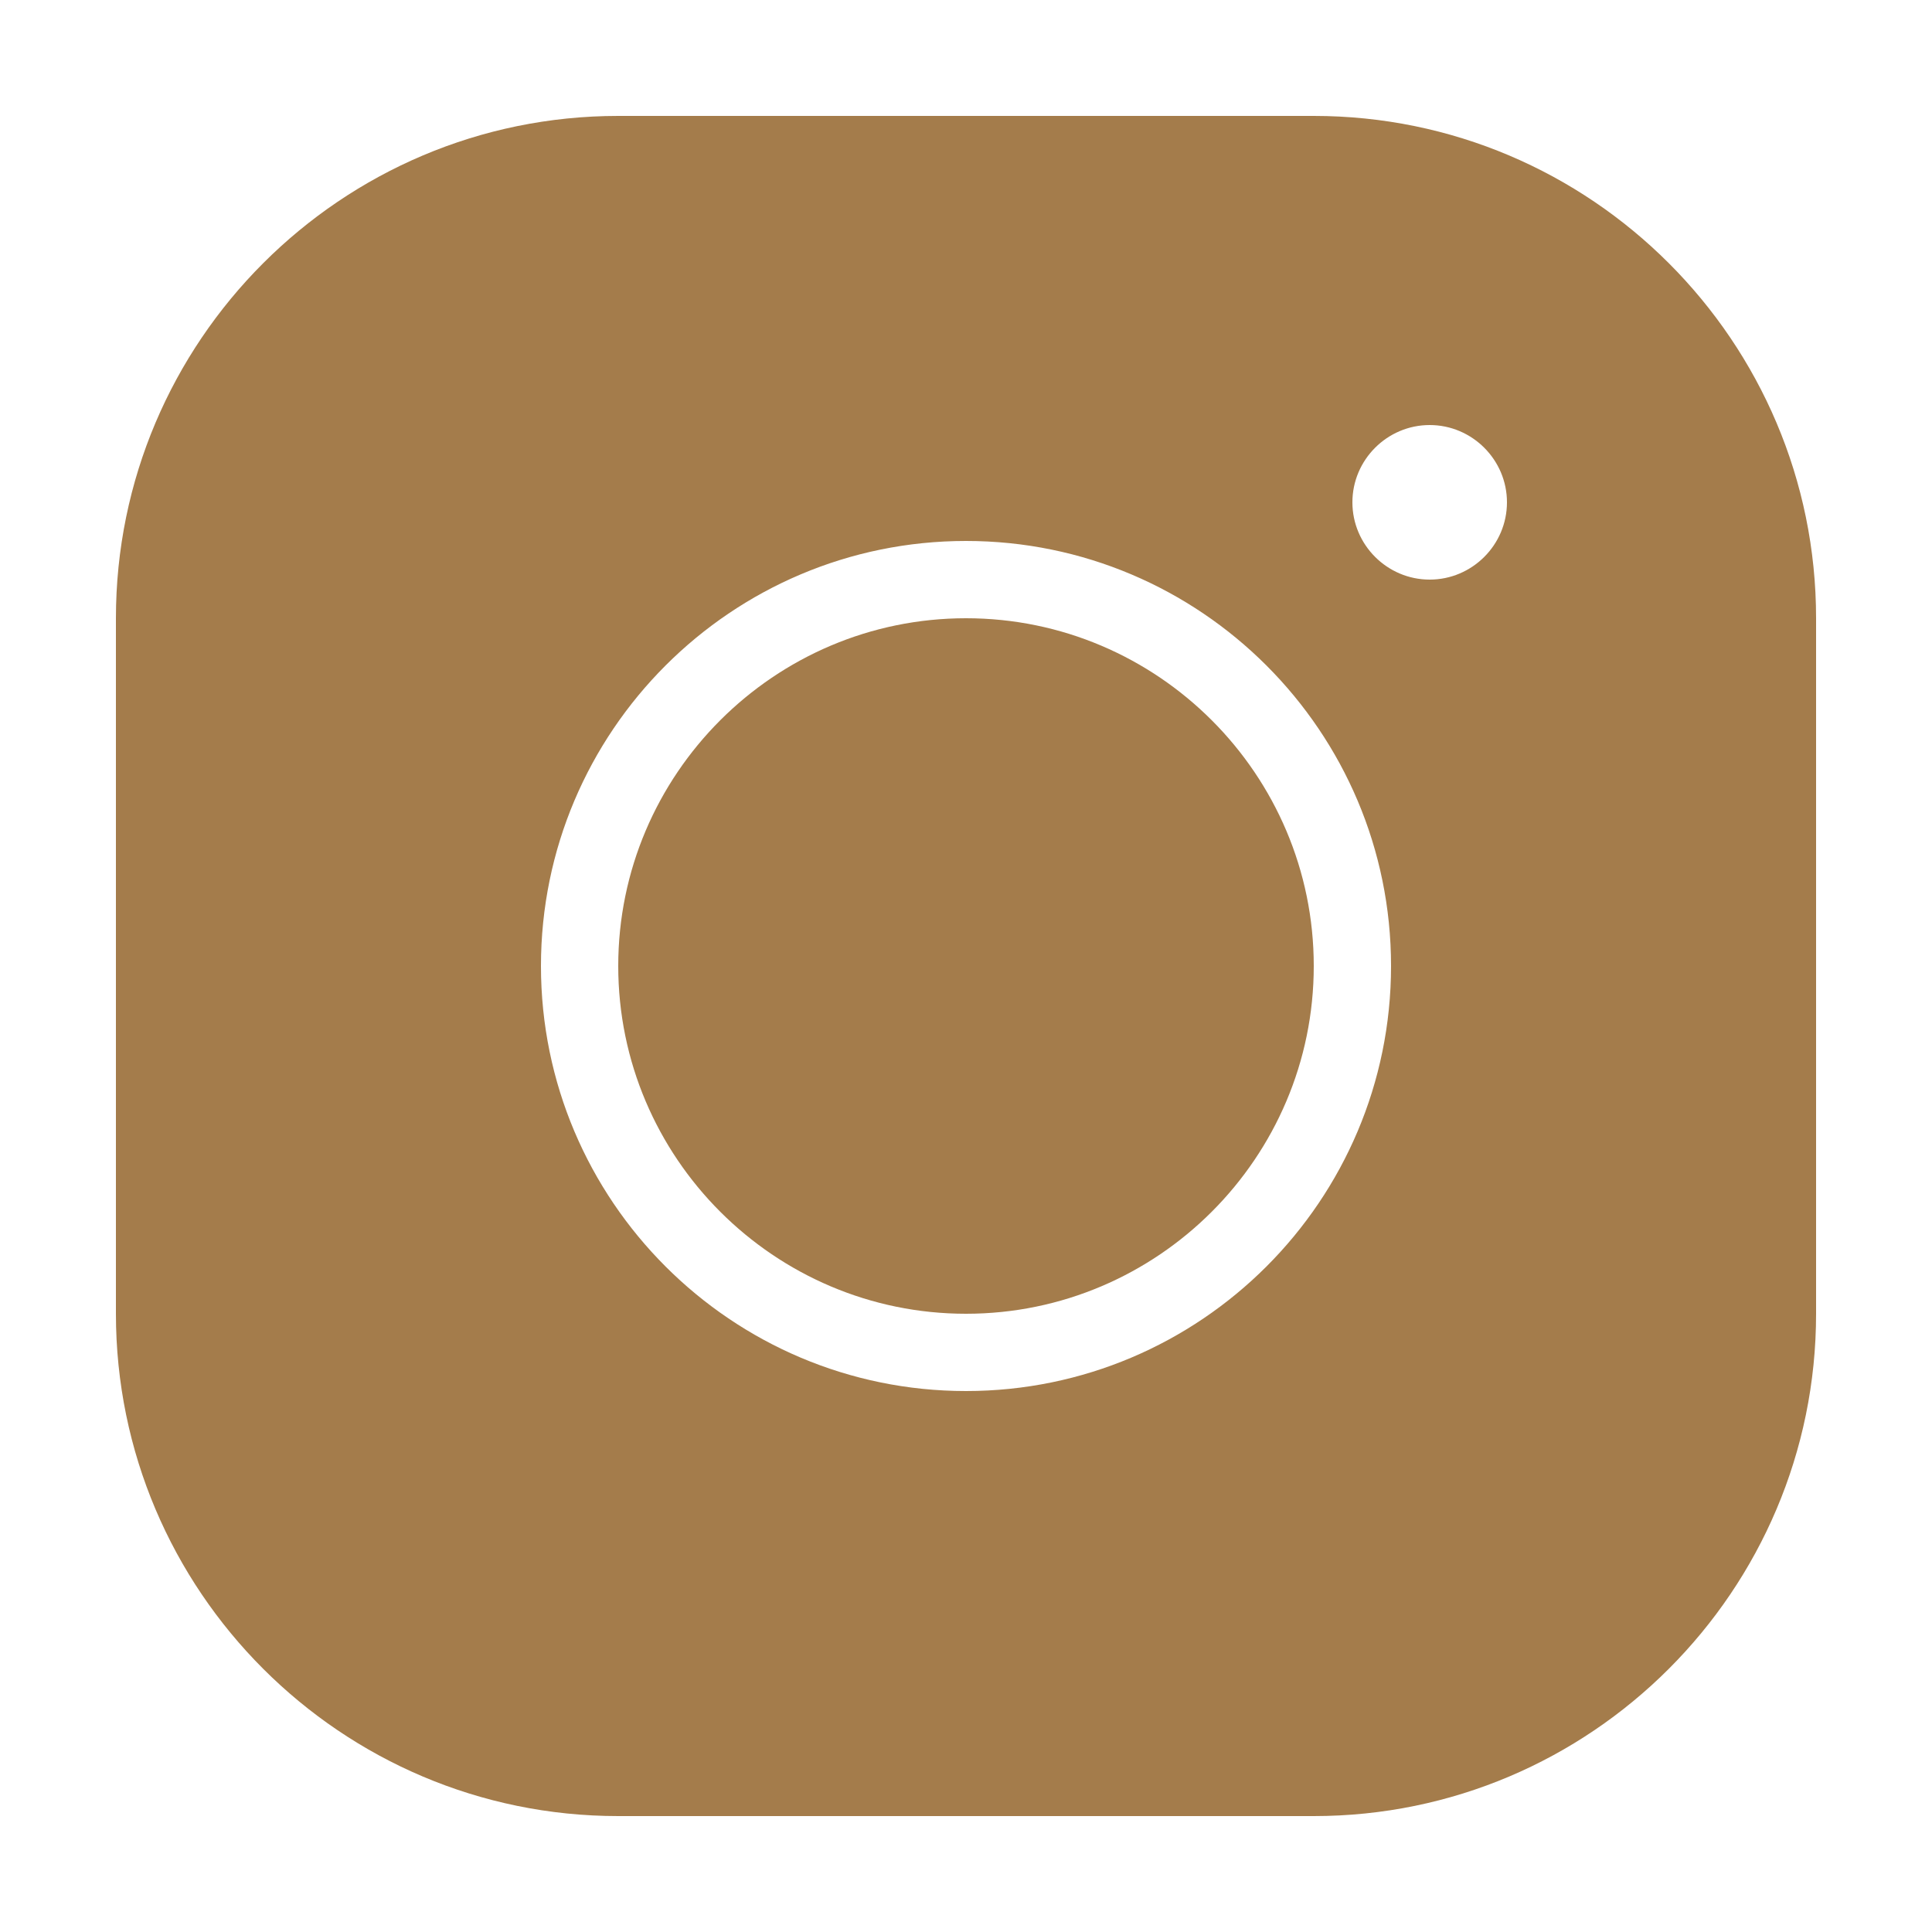
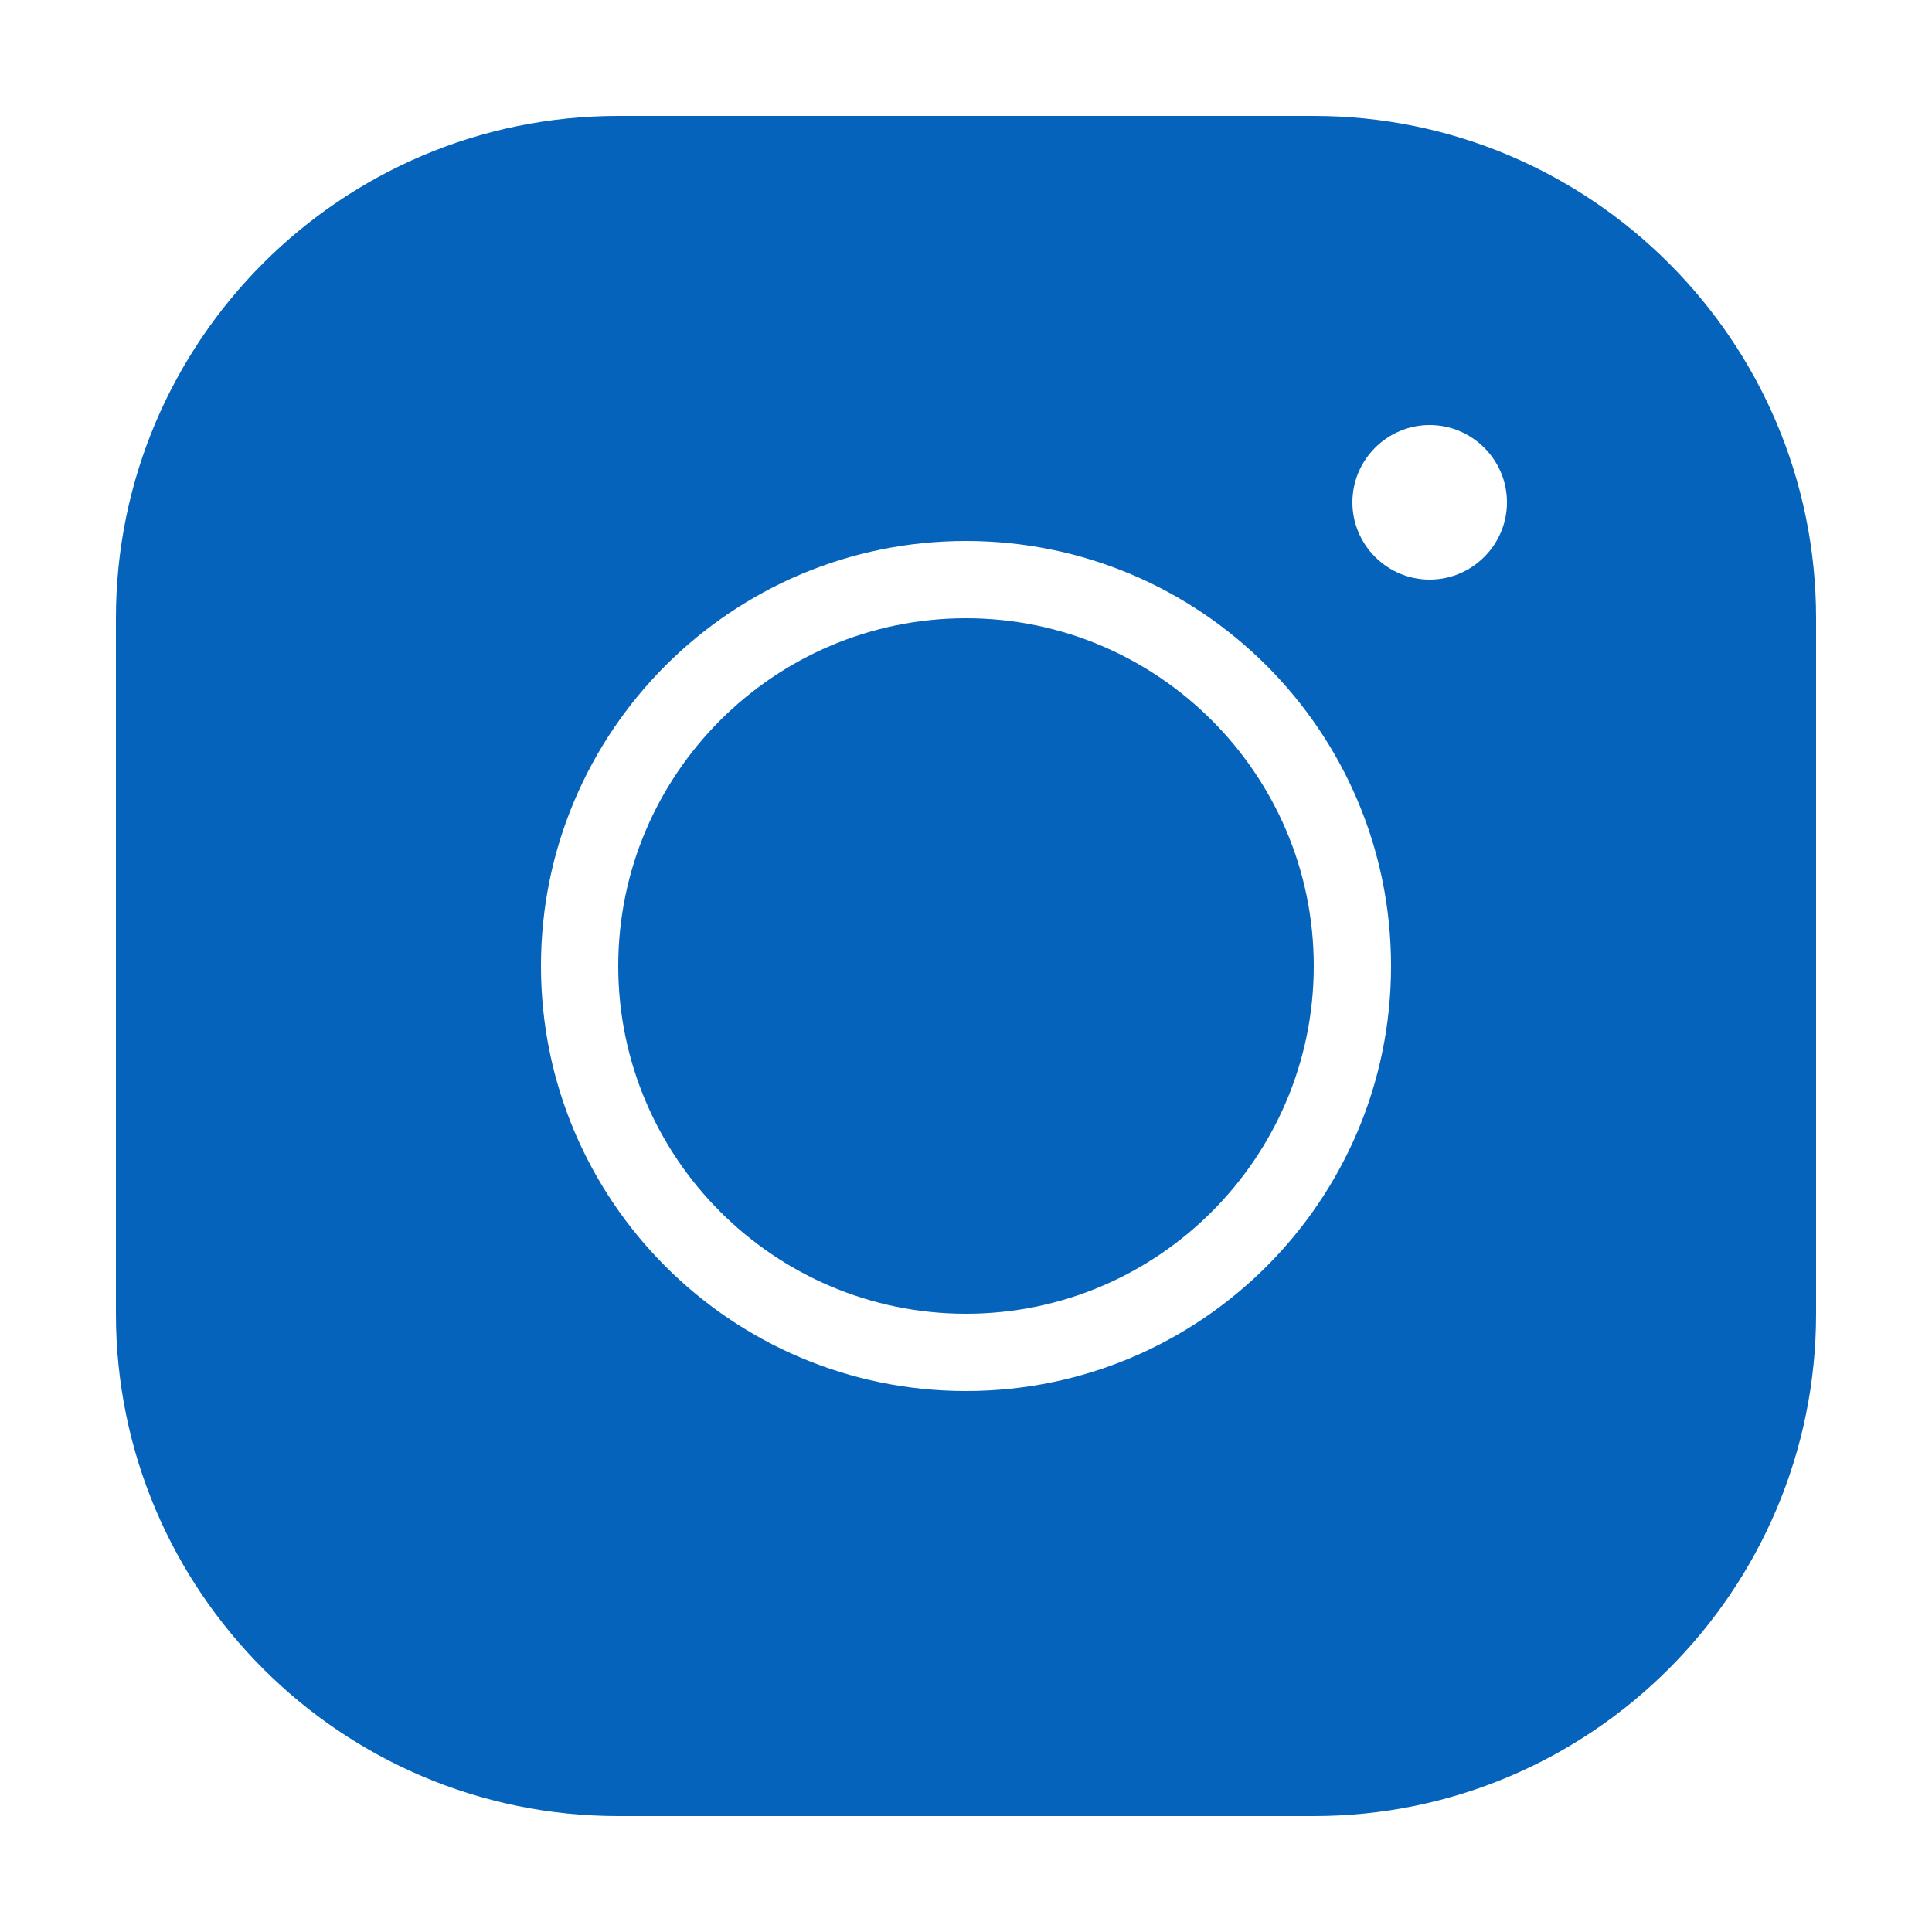
- <svg xmlns="http://www.w3.org/2000/svg" viewBox="0 0 50 50" width="20px" height="20px" fill="#a47c4b">
+ <svg xmlns="http://www.w3.org/2000/svg" viewBox="0 0 50 50" width="20px" height="20px" fill="#0563bb">
  <path d="M 16 3 C 8.83 3 3 8.83 3 16 L 3 34 C 3 41.17 8.83 47 16 47 L 34 47 C 41.17 47 47 41.17 47 34 L 47 16 C 47 8.83 41.17 3 34 3 L 16 3 z M 37 11 C 38.1 11 39 11.9 39 13 C 39 14.1 38.1 15 37 15 C 35.9 15 35 14.1 35 13 C 35 11.9 35.9 11 37 11 z M 25 14 C 31.07 14 36 18.93 36 25 C 36 31.07 31.07 36 25 36 C 18.93 36 14 31.07 14 25 C 14 18.93 18.93 14 25 14 z M 25 16 C 20.04 16 16 20.04 16 25 C 16 29.96 20.04 34 25 34 C 29.96 34 34 29.96 34 25 C 34 20.04 29.96 16 25 16 z" />
</svg>
